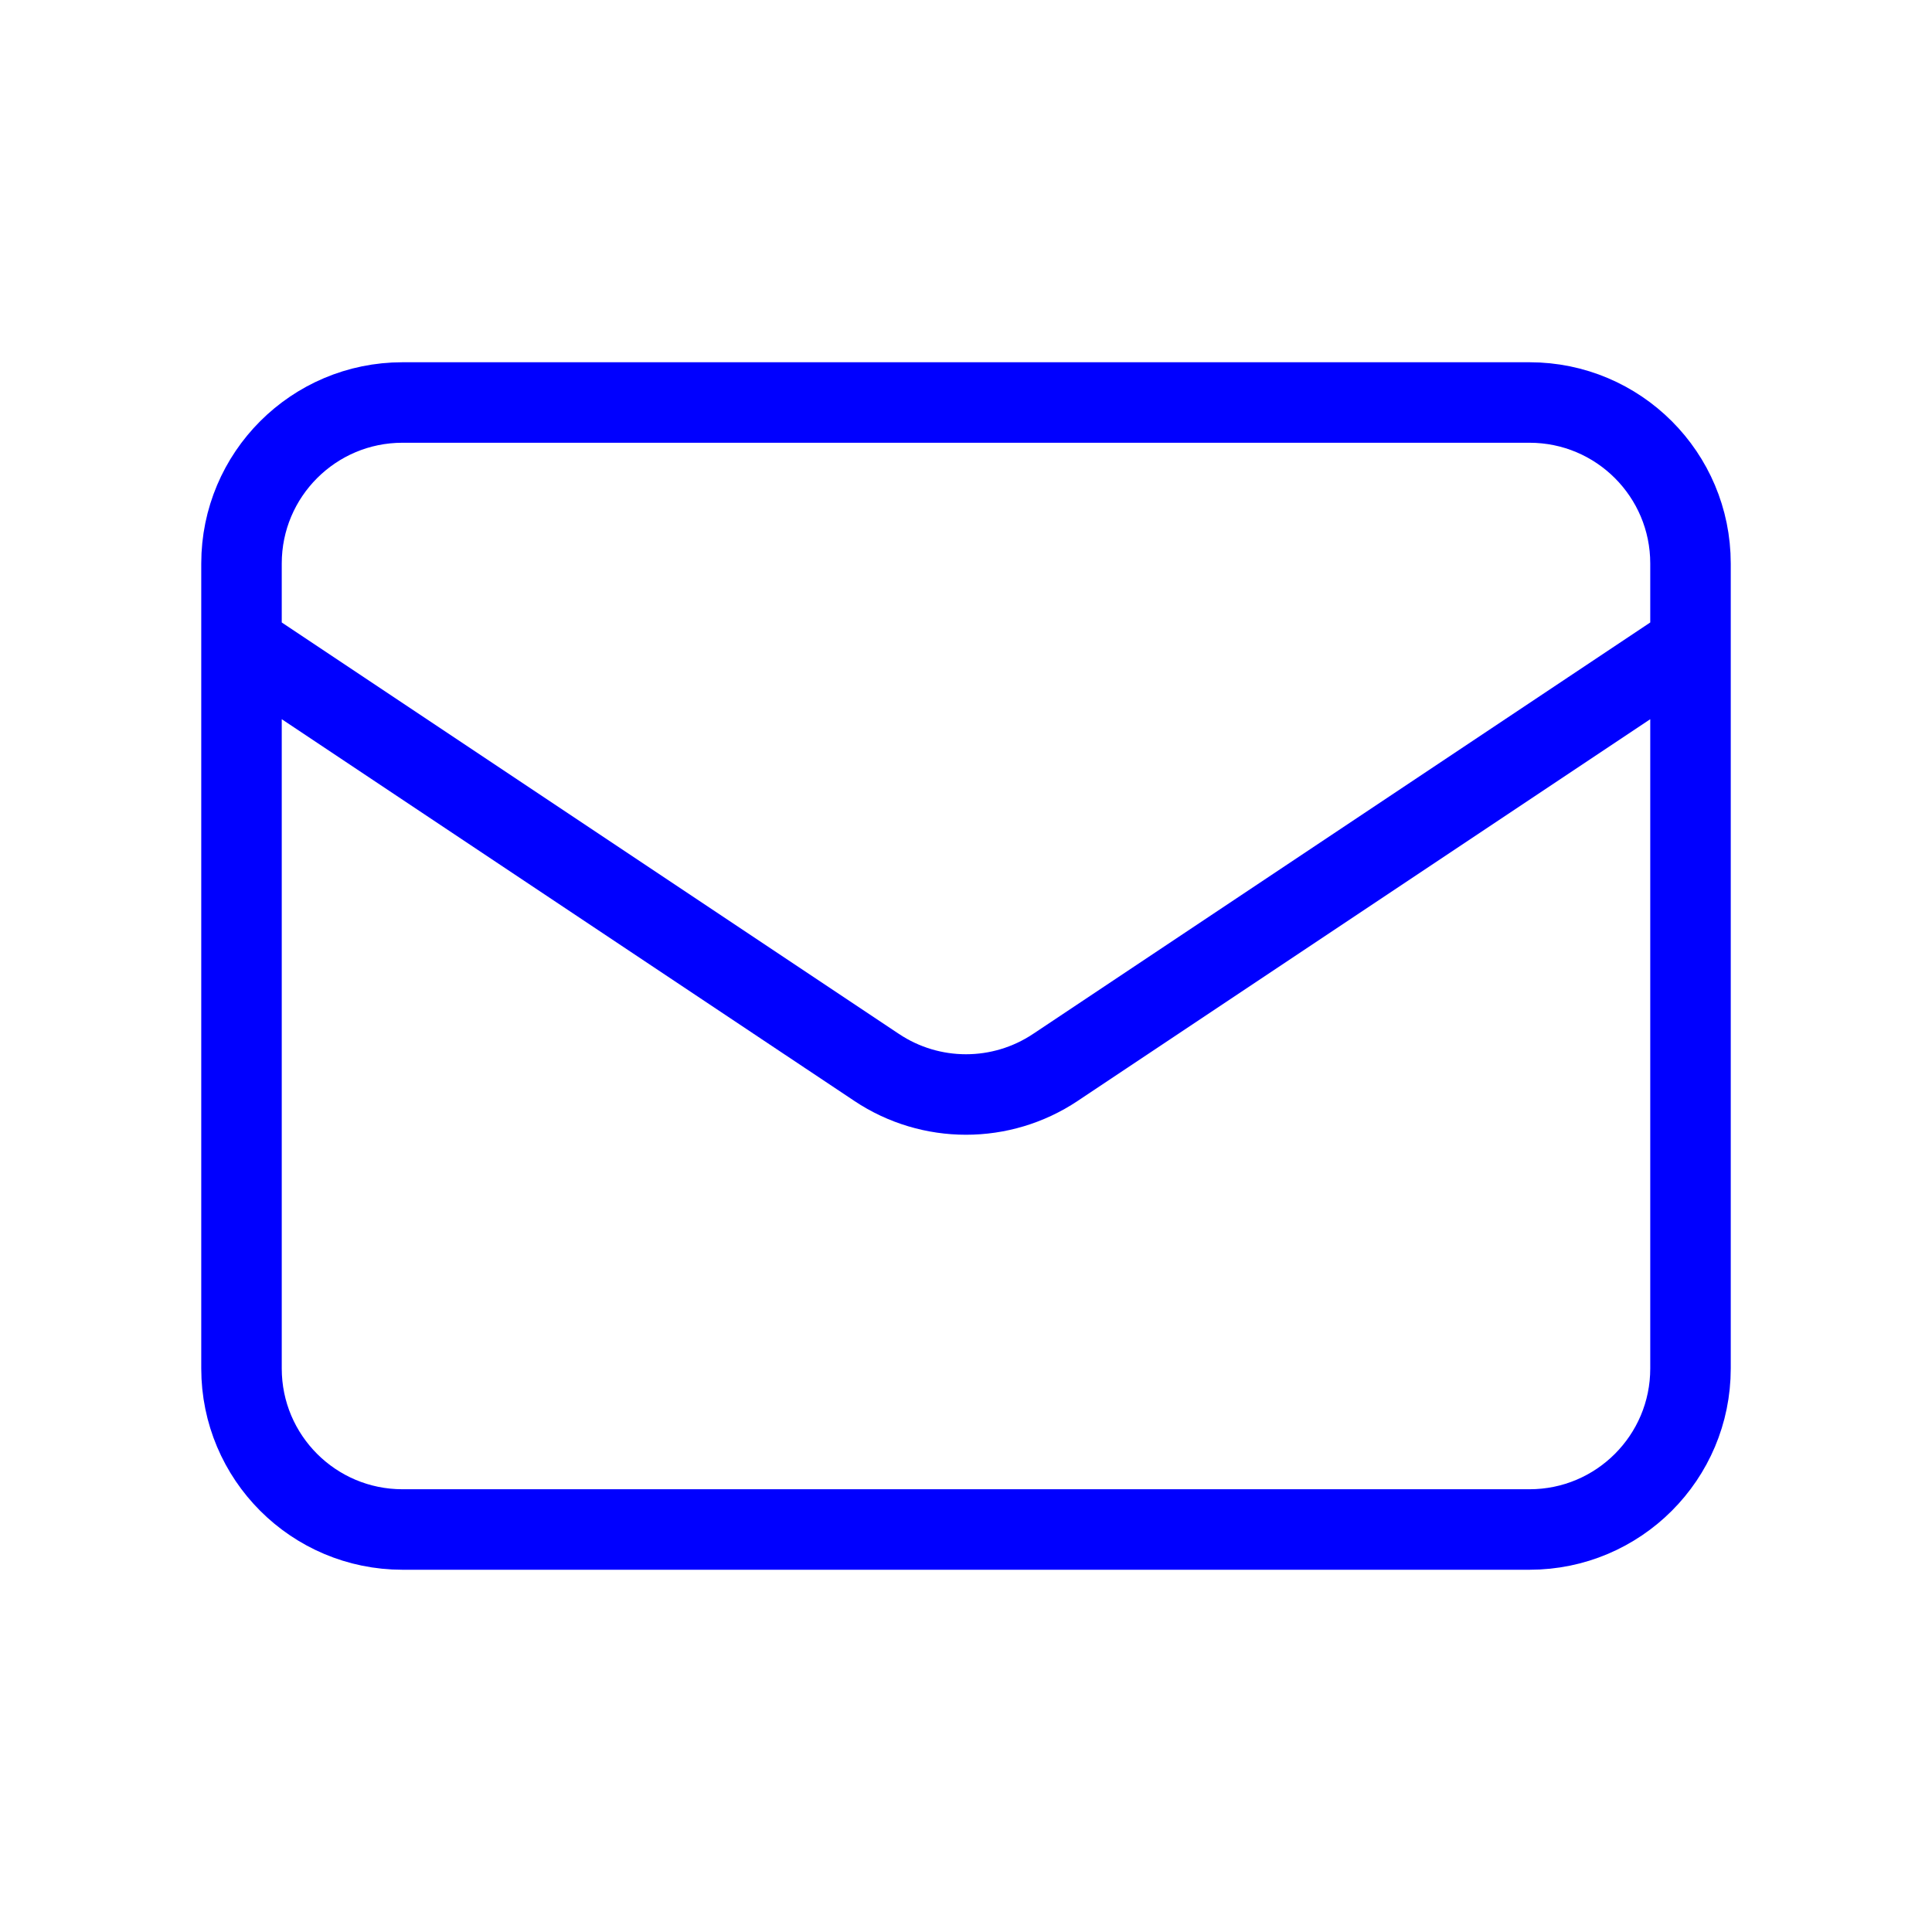
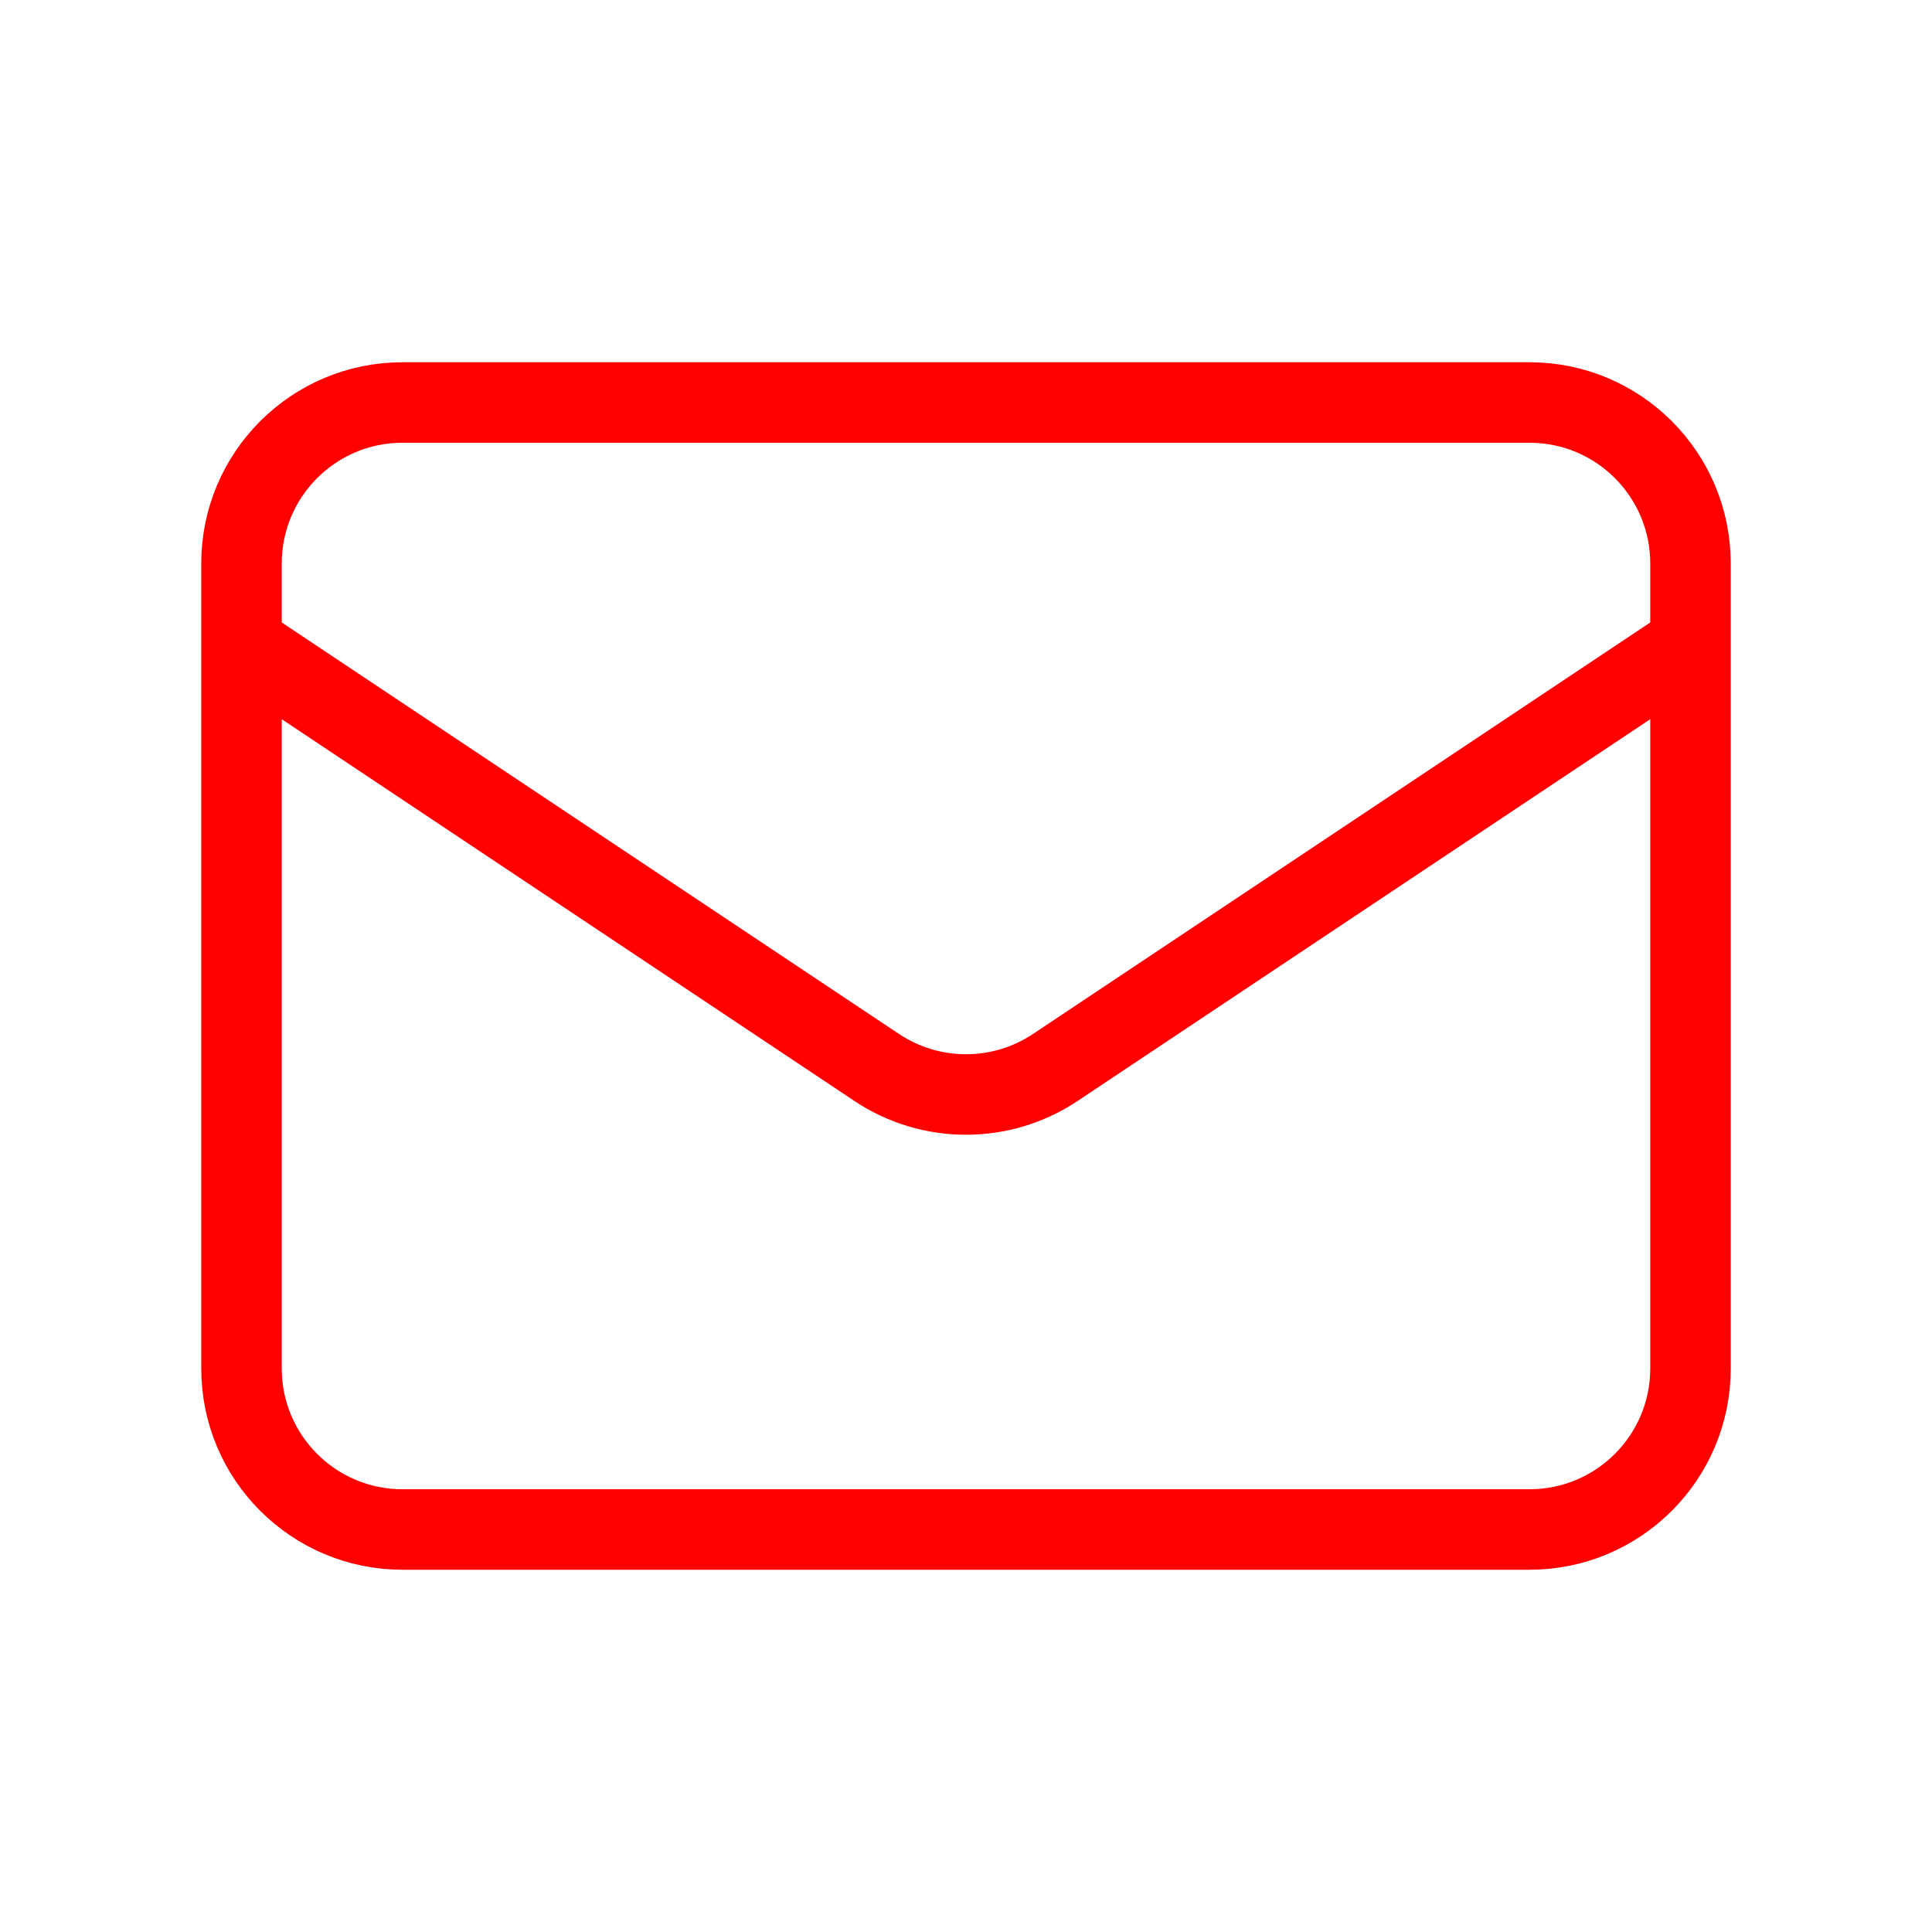
- <svg xmlns="http://www.w3.org/2000/svg" className="h-6 w-6" fill="none" viewBox="0 0 24 24" stroke="blue">
+ <svg xmlns="http://www.w3.org/2000/svg" className="h-6 w-6" fill="none" viewBox="0 0 24 24" stroke="#ff0000">
  <path strokeLinecap="round" strokeLinejoin="round" strokeWidth="1.5" d="M3 8l7.89 5.26a2 2 0 002.22 0L21 8M5 19h14a2 2 0 002-2V7a2 2 0 00-2-2H5a2 2 0 00-2 2v10a2 2 0 002 2z" />
</svg>
